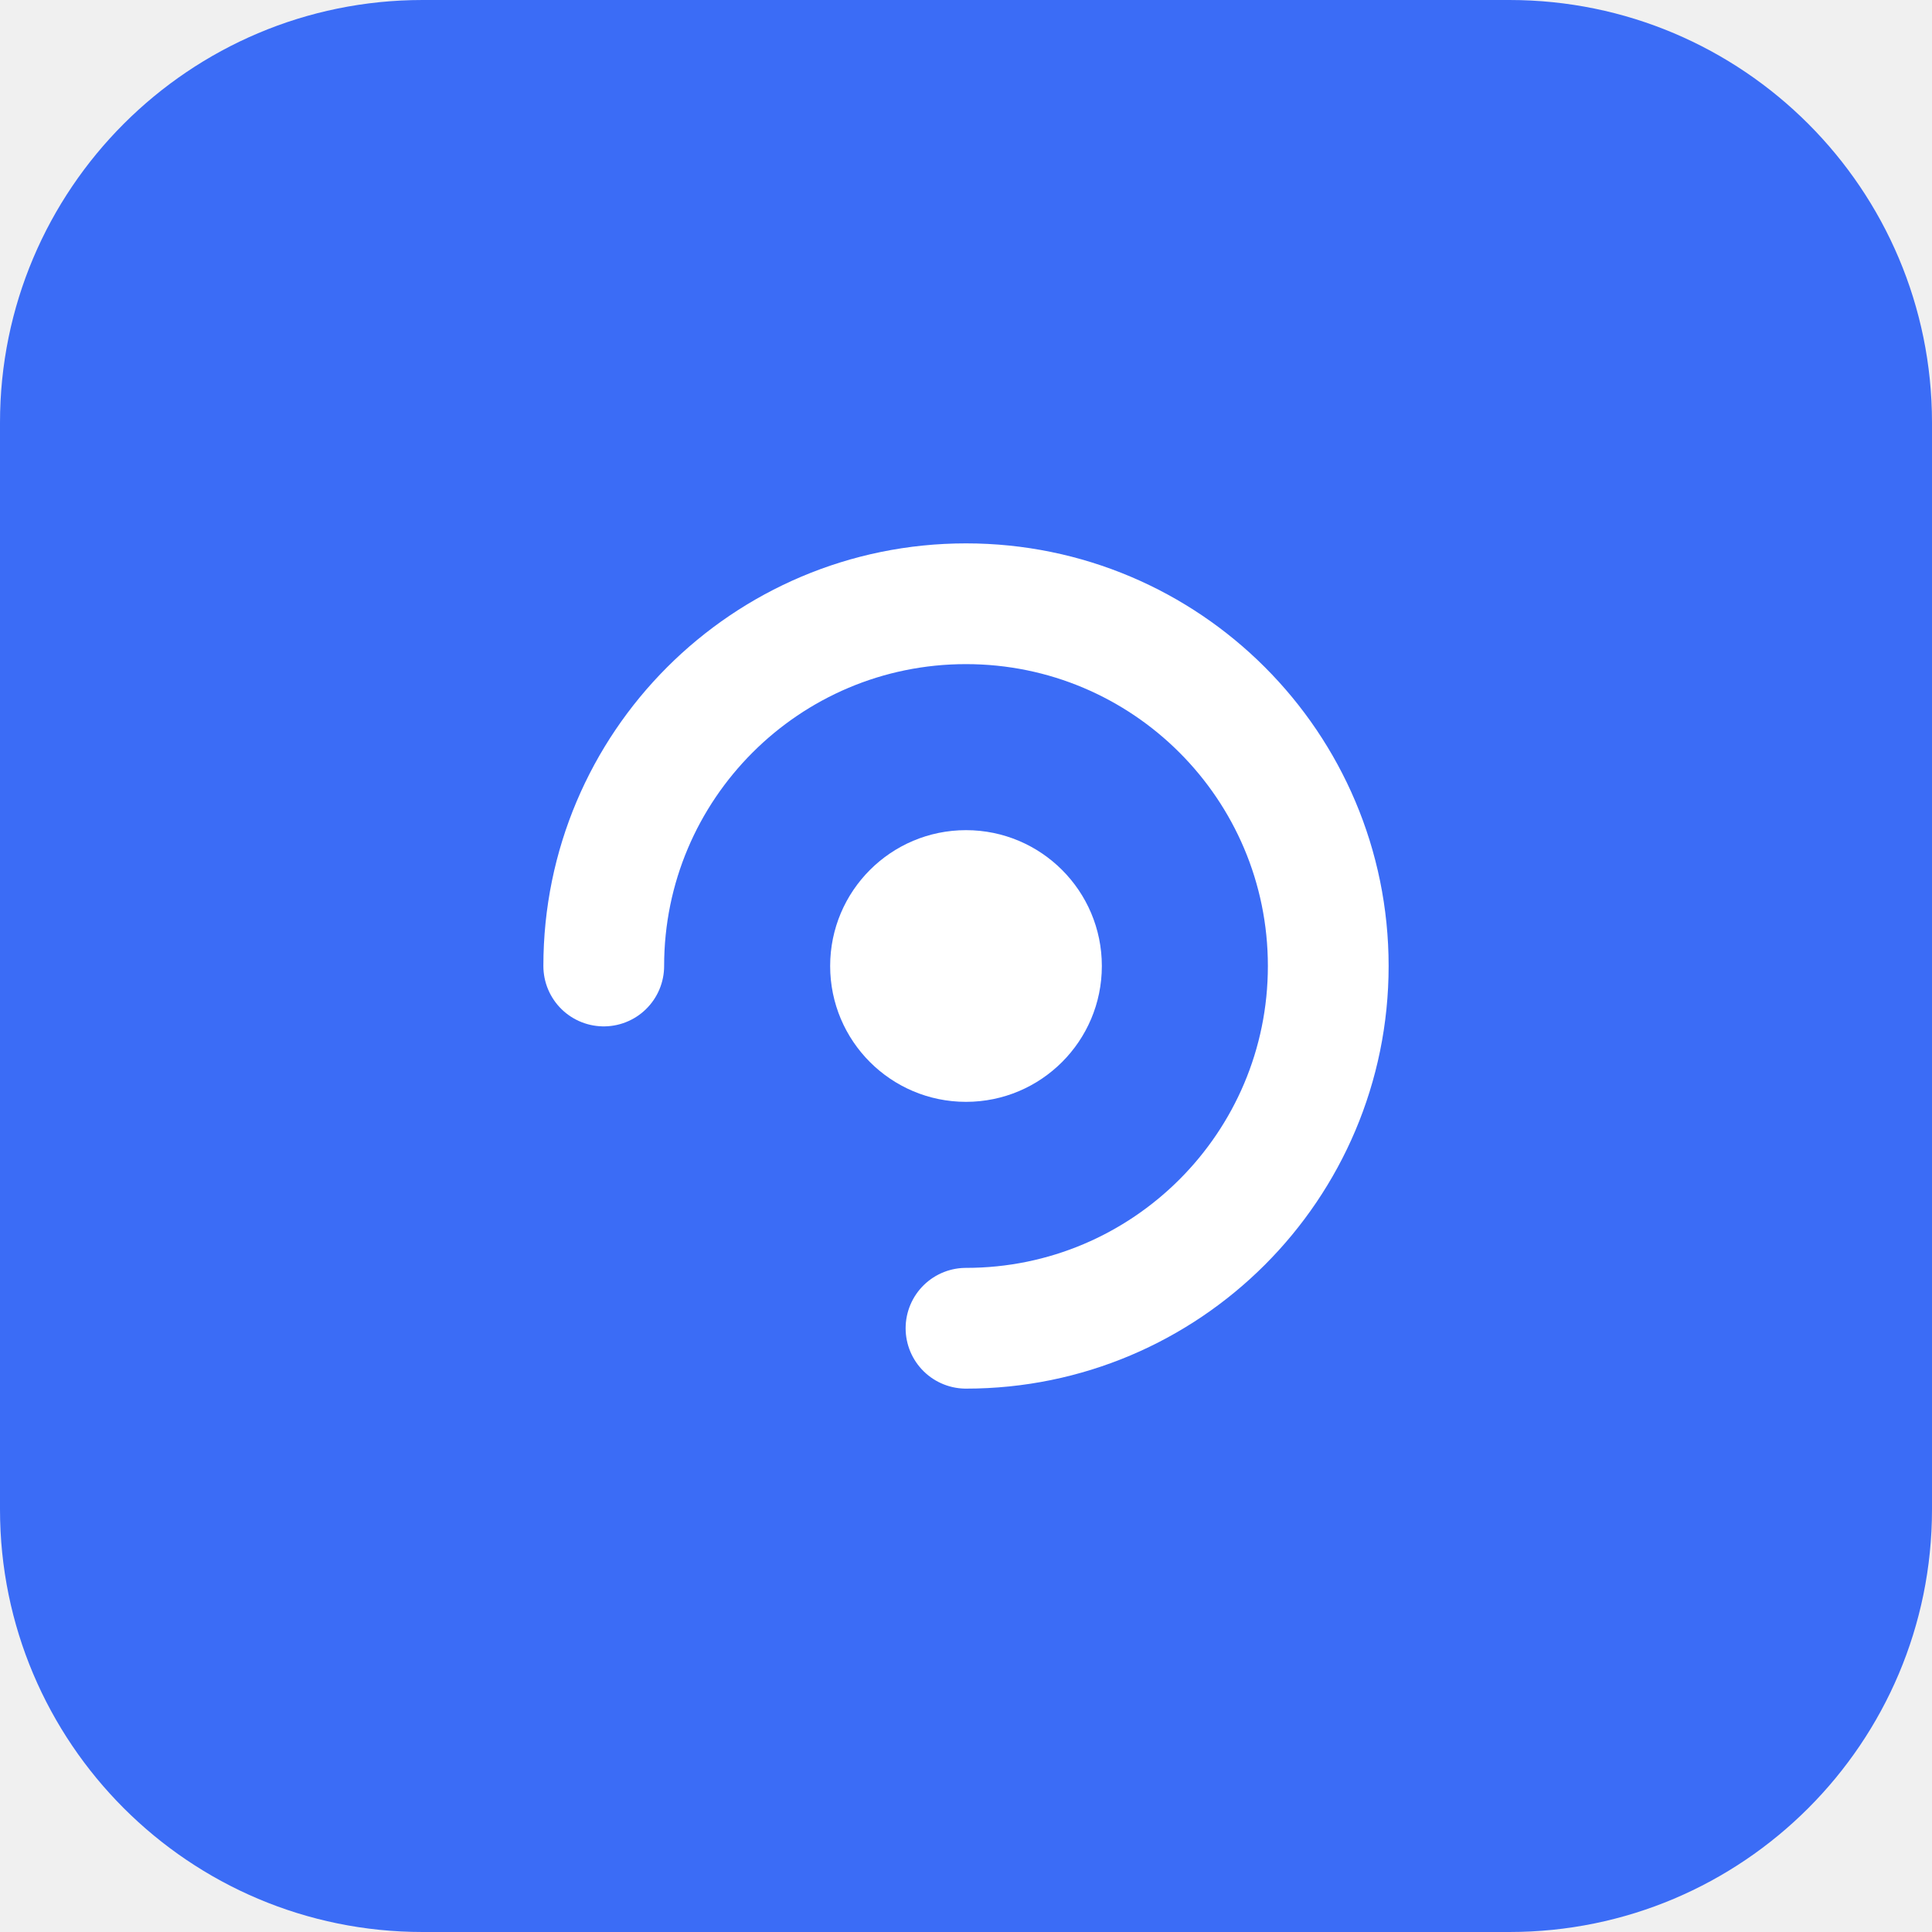
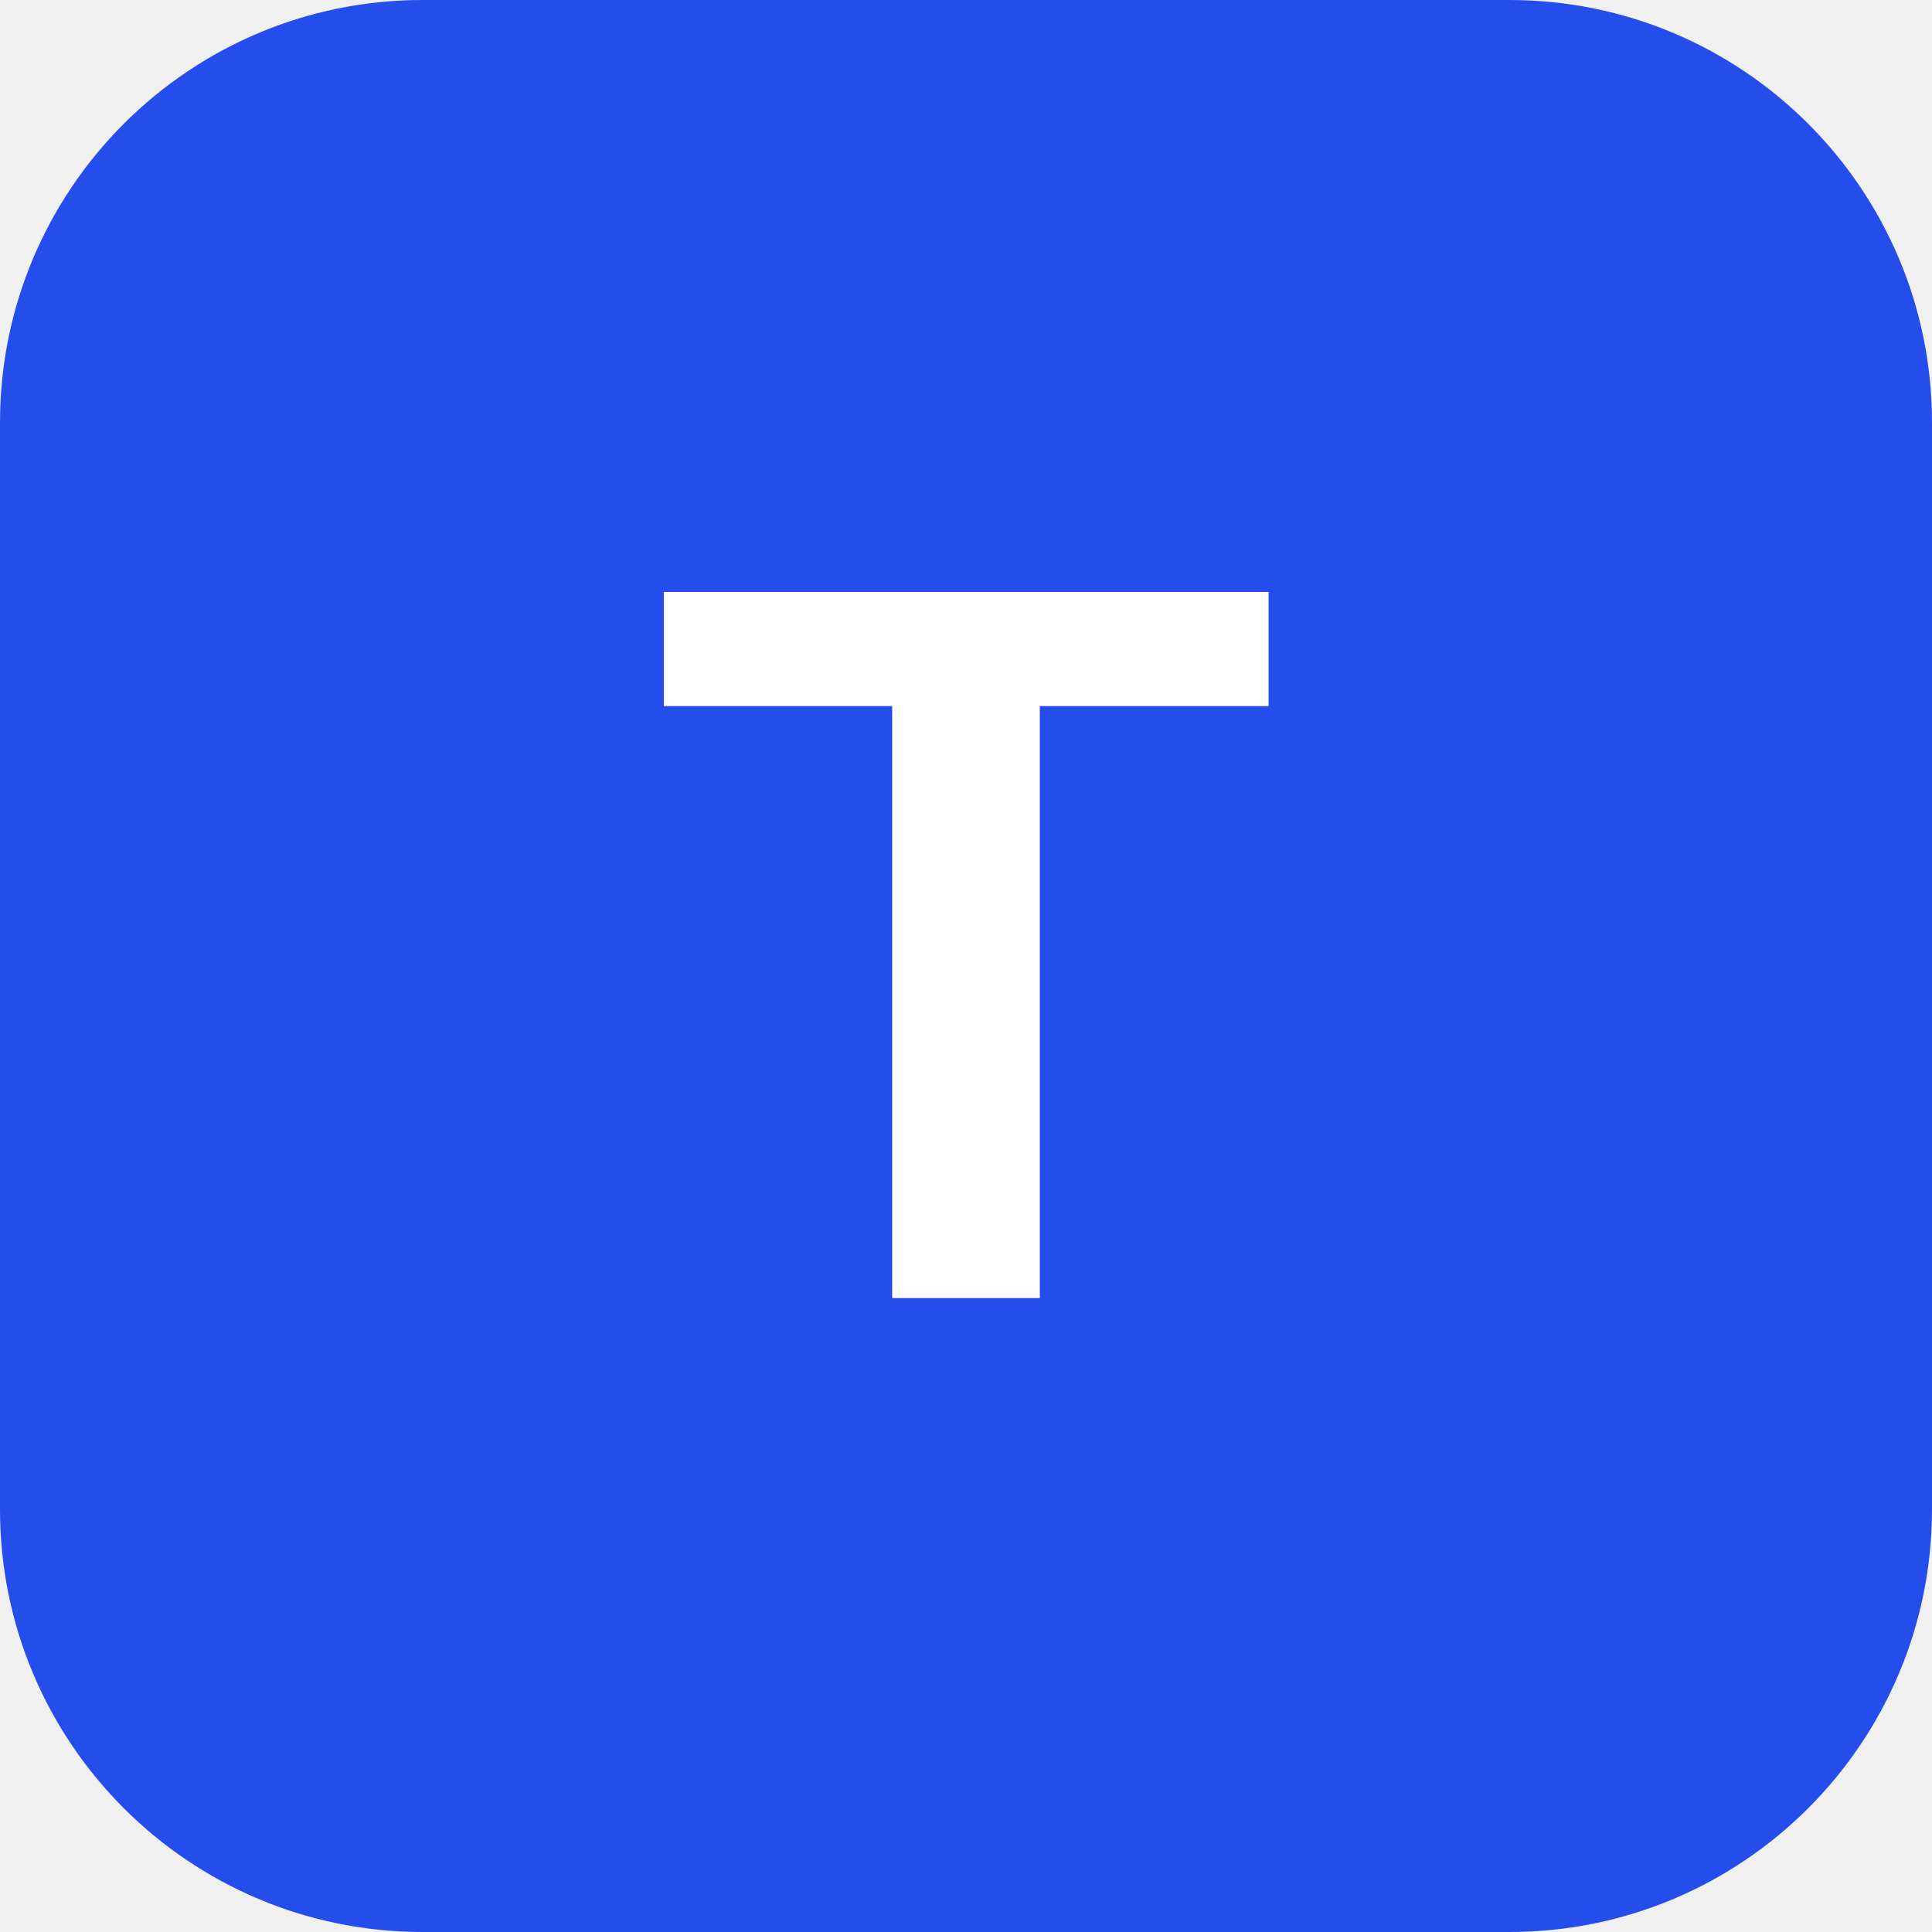
<svg xmlns="http://www.w3.org/2000/svg" width="64" height="64" viewBox="0 0 64 64">
-   <rect width="64" height="64" rx="14" fill="#3b6cf6" />
-   <path d="M20 32c0-6.627 5.373-12 12-12s12 5.373 12 12-5.373 12-12 12" stroke="white" stroke-width="4" stroke-linecap="round" fill="none" />
-   <circle cx="32" cy="32" r="4.5" fill="white" />
+   <rect width="64" height="64" rx="14" fill="#254deb" />
+   <text x="32" y="43" font-family="Arial, Helvetica, sans-serif" font-weight="700" font-size="34" fill="white" text-anchor="middle">T</text>
</svg>
